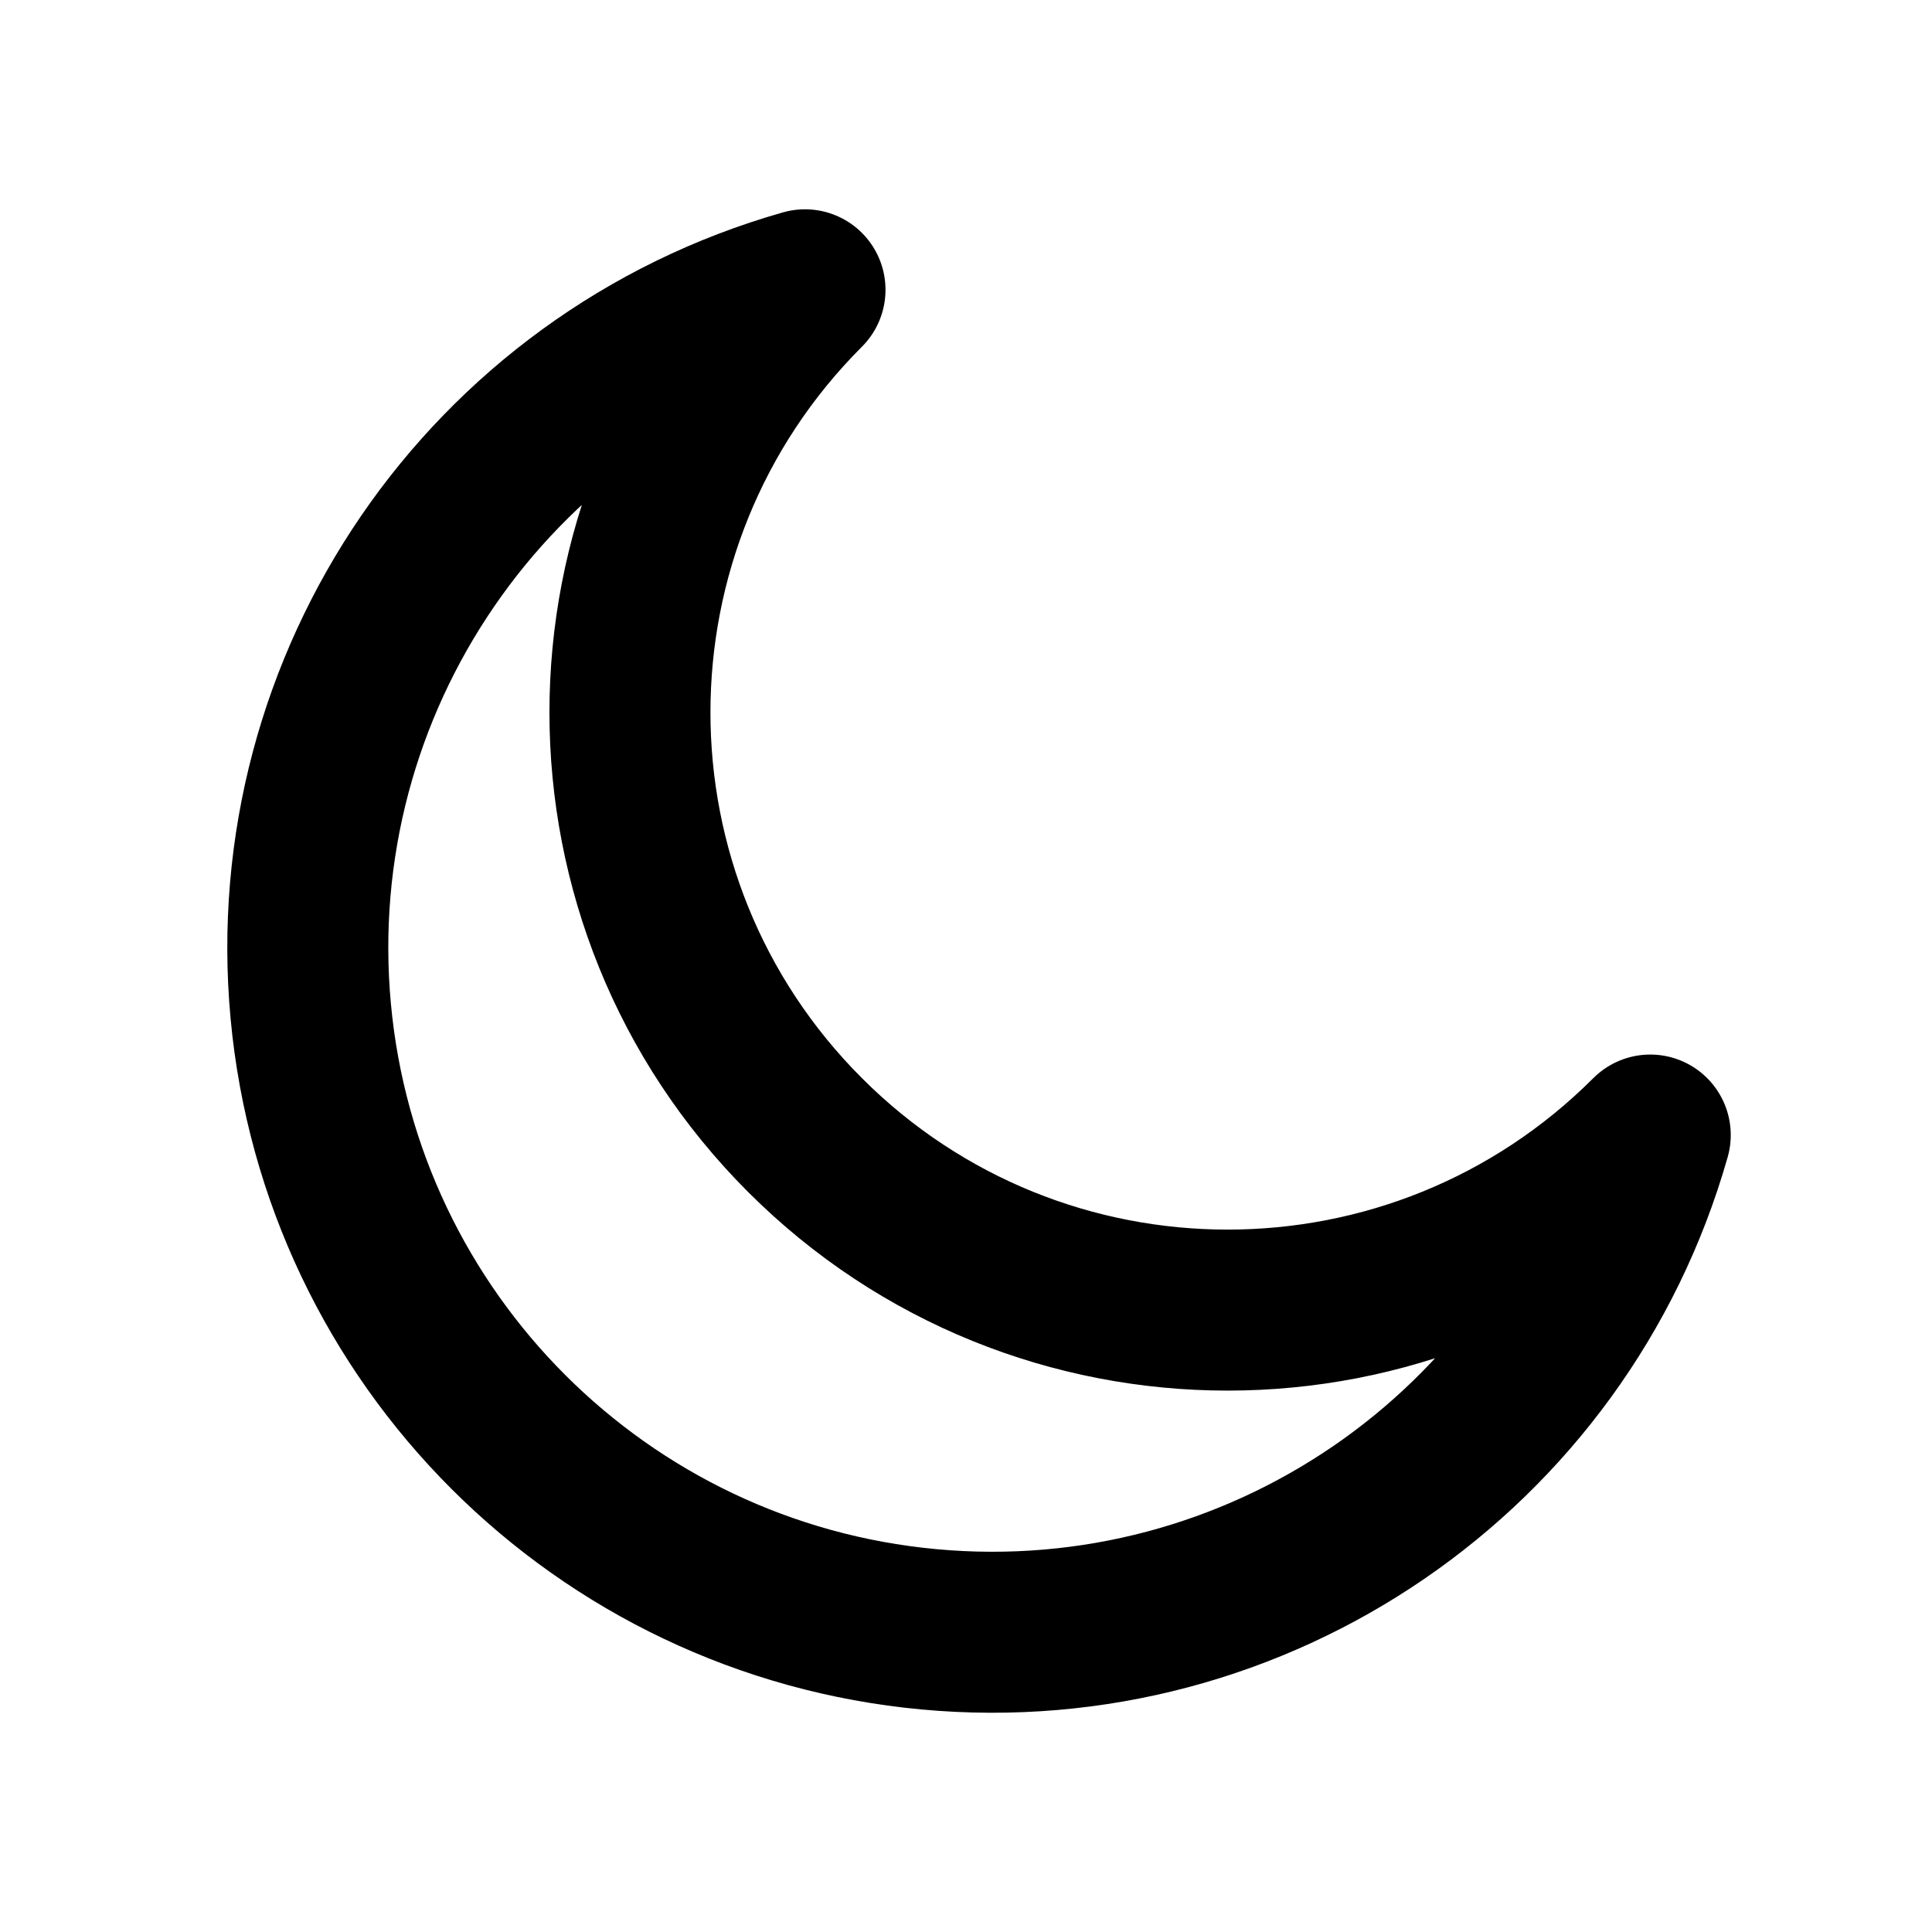
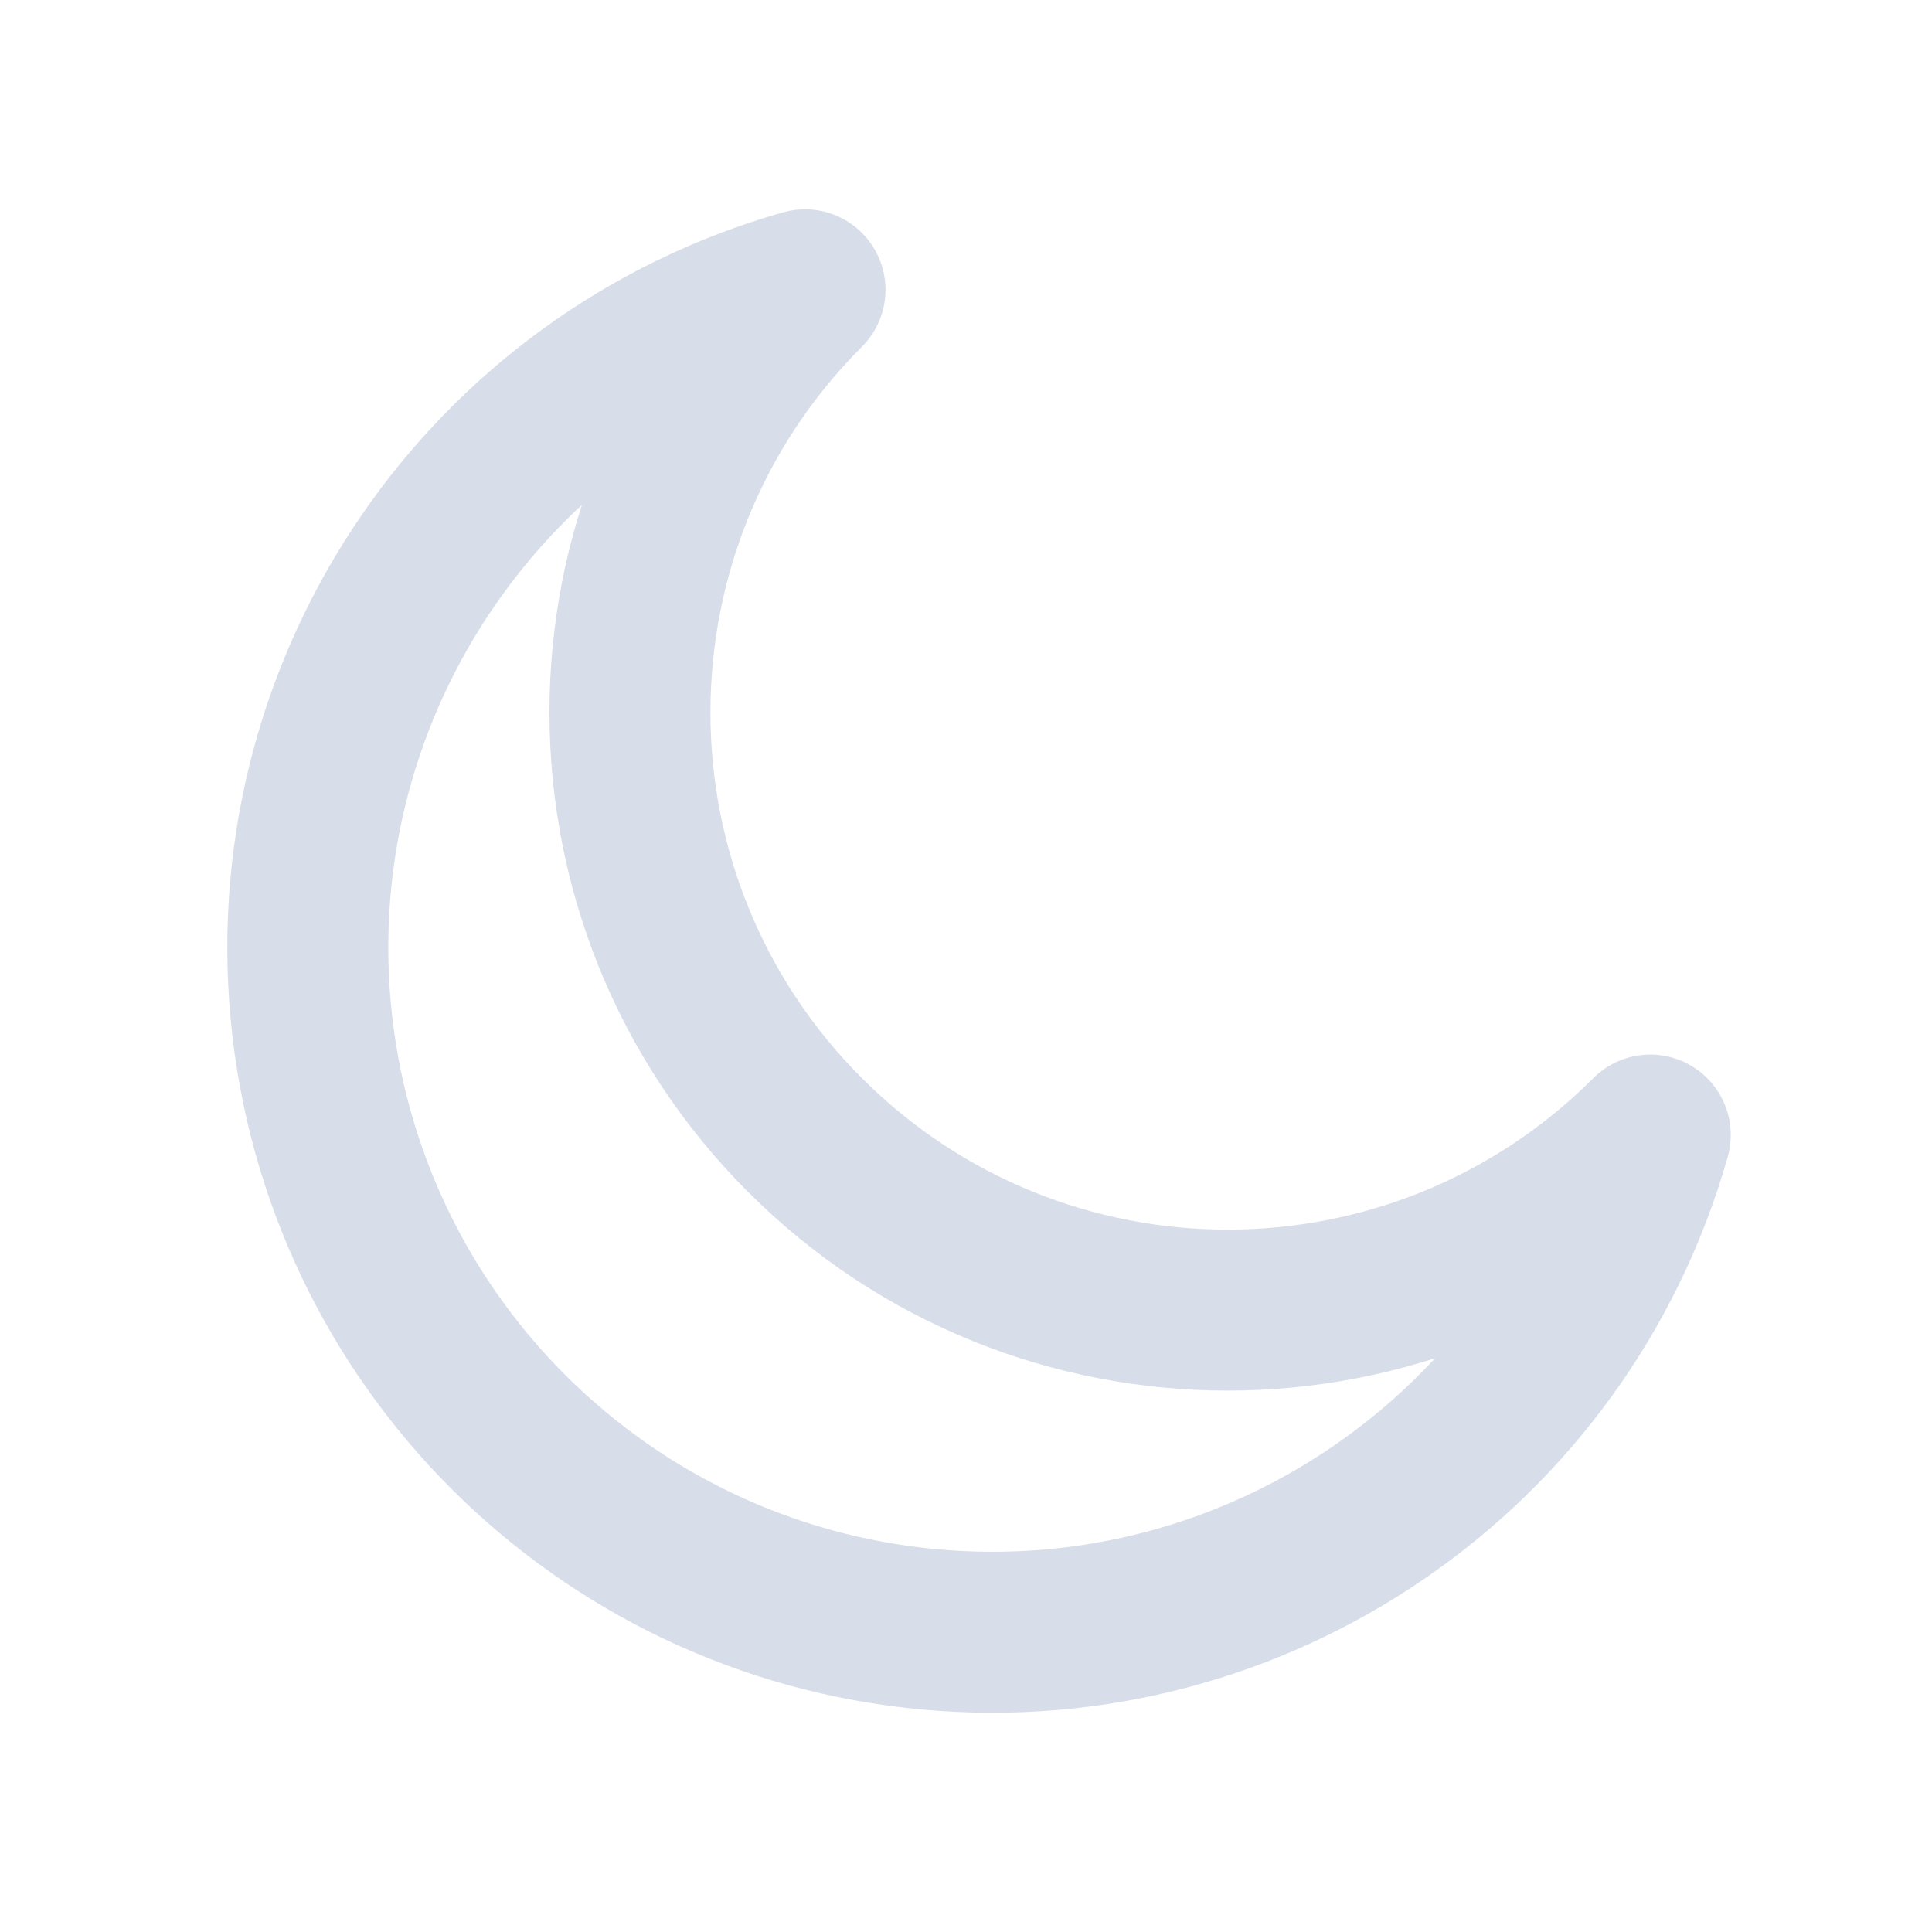
- <svg xmlns="http://www.w3.org/2000/svg" width="24" height="24" viewBox="0 0 24 24" fill="none" stroke="currentColor" stroke-width="2" stroke-linecap="round" stroke-linejoin="round">
+ <svg xmlns="http://www.w3.org/2000/svg" width="24" height="24" viewBox="0 0 24 24" fill="none" stroke="#D8DEE9" stroke-width="2" stroke-linecap="round" stroke-linejoin="round">
  <path d="M20.5 14.1A8.5 8.5 0 1 1 10 3.6a6.8 6.8 0 0 0 10.5 10.5z" />
</svg>
